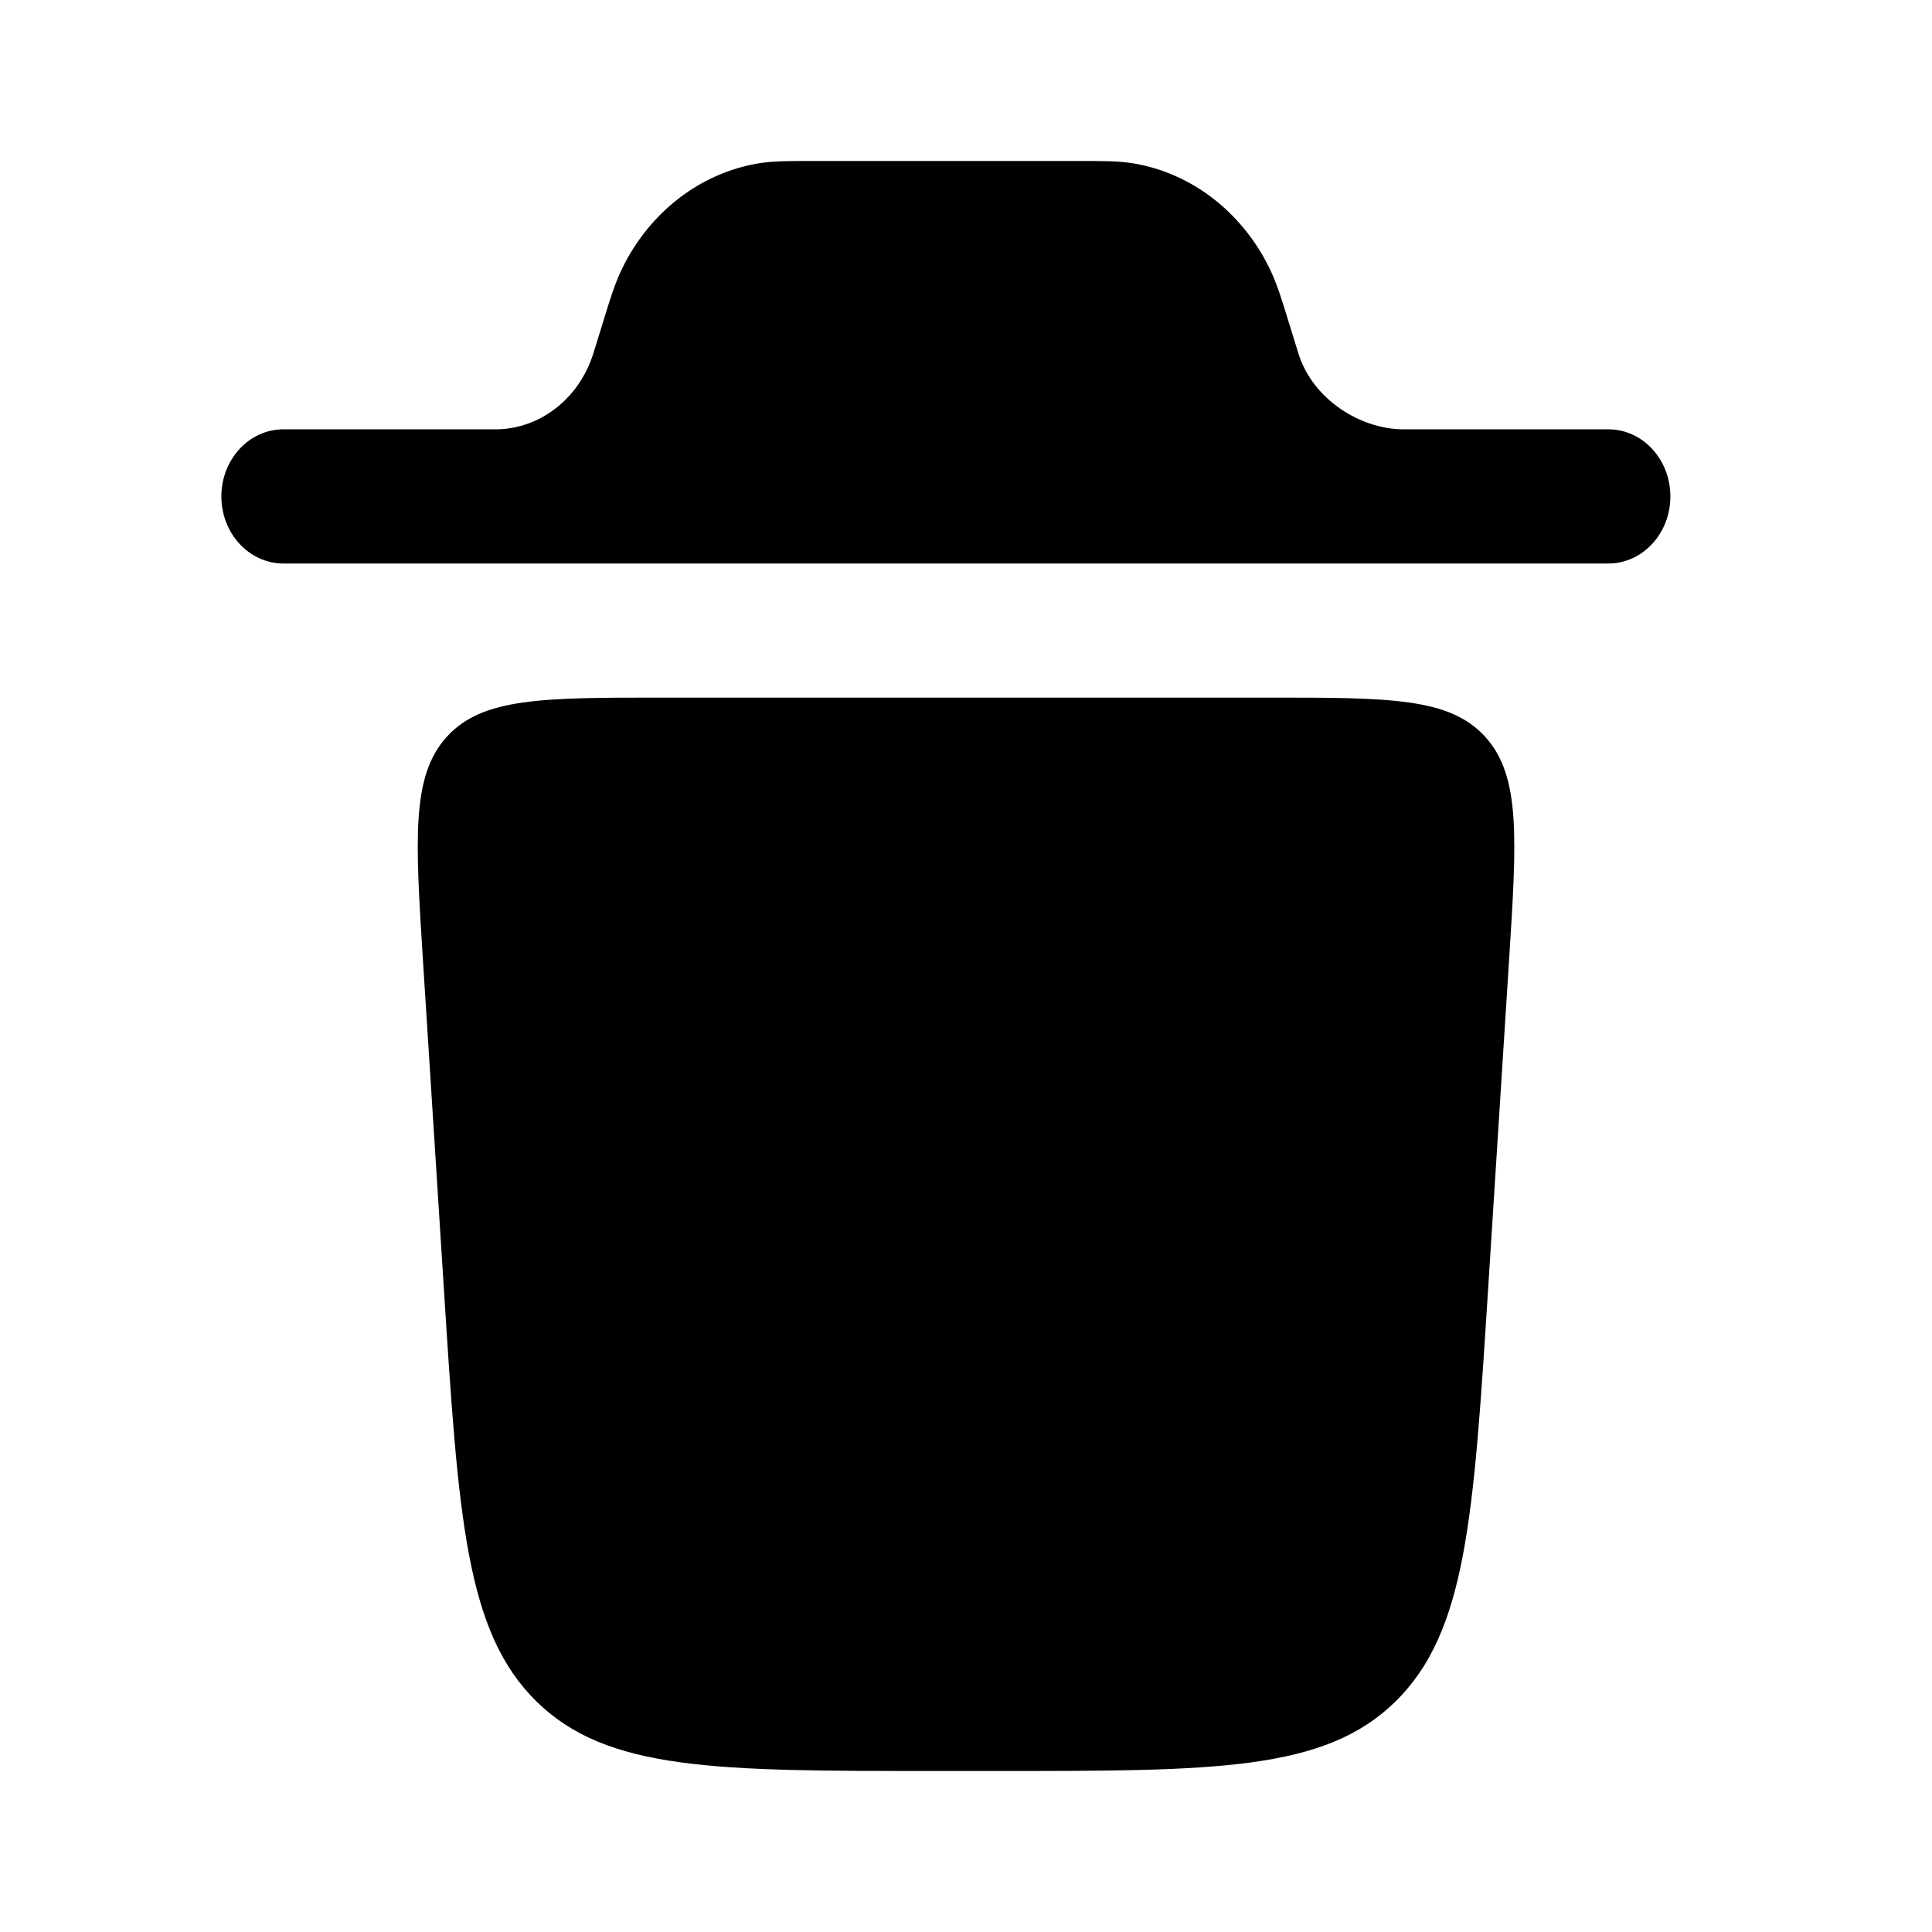
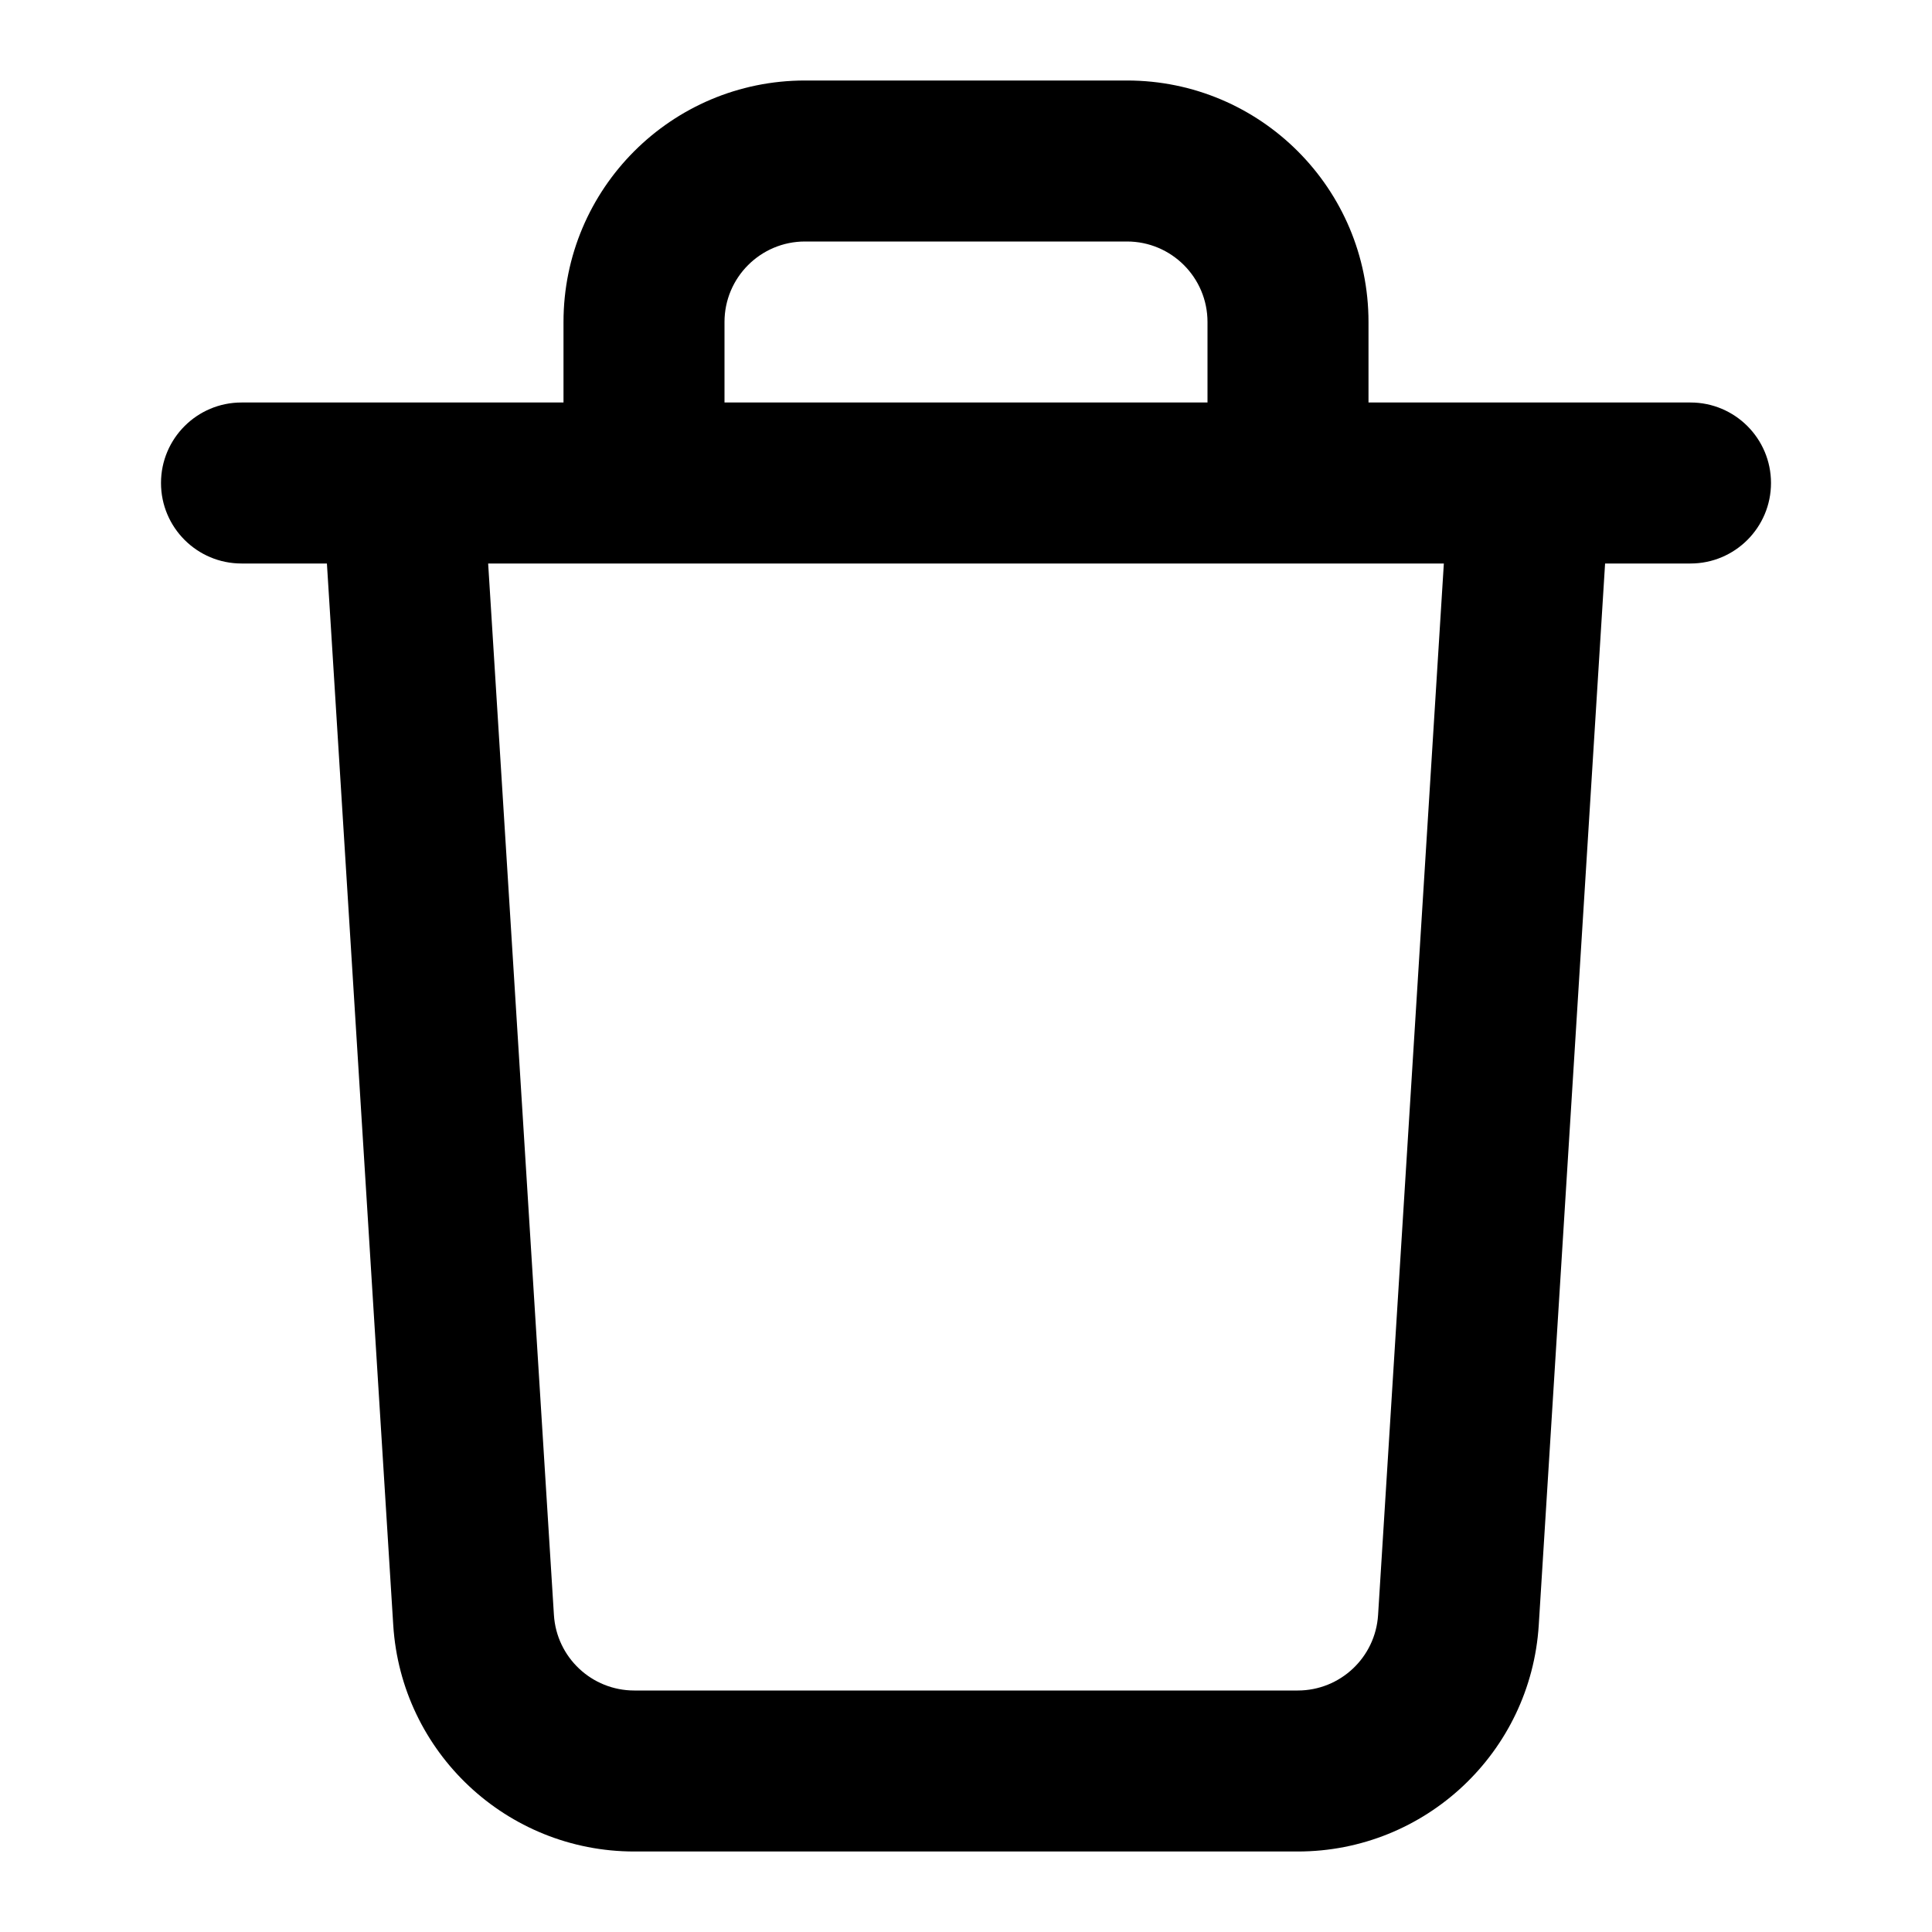
- <svg xmlns="http://www.w3.org/2000/svg" viewBox="0 0 24 24">
-   <path d="M2.75 6.167C2.75 5.706 3.095 5.333 3.521 5.333L6.186 5.333C6.715 5.318 7.182 4.955 7.362 4.417C7.367 4.403 7.372 4.385 7.392 4.322L7.507 3.95C7.577 3.722 7.638 3.523 7.724 3.345C8.062 2.643 8.688 2.156 9.411 2.031C9.595 2 9.788 2 10.011 2H13.489C13.712 2 13.906 2 14.089 2.031C14.812 2.156 15.438 2.643 15.776 3.345C15.862 3.523 15.923 3.722 15.993 3.95L16.108 4.322C16.128 4.385 16.133 4.403 16.138 4.417C16.318 4.955 16.878 5.319 17.407 5.333H19.979C20.405 5.333 20.75 5.706 20.75 6.167C20.75 6.627 20.405 7 19.979 7H3.521C3.095 7 2.75 6.627 2.75 6.167Z" />
-   <path d="M11.607 22H12.394C15.101 22 16.455 22 17.335 21.137C18.215 20.273 18.305 18.858 18.485 16.026L18.745 11.945C18.843 10.409 18.892 9.64 18.45 9.153C18.008 8.666 17.263 8.666 15.771 8.666H8.229C6.738 8.666 5.992 8.666 5.55 9.153C5.109 9.64 5.158 10.409 5.255 11.945L5.515 16.026C5.695 18.858 5.785 20.273 6.665 21.137C7.546 22 8.899 22 11.607 22Z" />
+ <svg xmlns="http://www.w3.org/2000/svg" width="800px" height="800px" viewBox="0 0 24 24" fill="none">
+   <path fill-rule="evenodd" clip-rule="evenodd" d="M7 4C7 2.343 8.343 1 10 1H14C15.657 1 17 2.343 17 4V5H21C21.552 5 22 5.448 22 6C22 6.552 21.552 7 21 7H19.939L19.115 20.187C19.016 21.768 17.705 23 16.121 23H7.879C6.295 23 4.984 21.768 4.885 20.187L4.061 7H3C2.448 7 2 6.552 2 6C2 5.448 2.448 5 3 5H7V4ZM9 5H15V4C15 3.448 14.552 3 14 3H10C9.448 3 9 3.448 9 4V5ZM6.064 7L6.881 20.062C6.914 20.589 7.351 21 7.879 21H16.121C16.649 21 17.086 20.589 17.119 20.062L17.936 7H6.064Z" fill="#000000" />
</svg>
